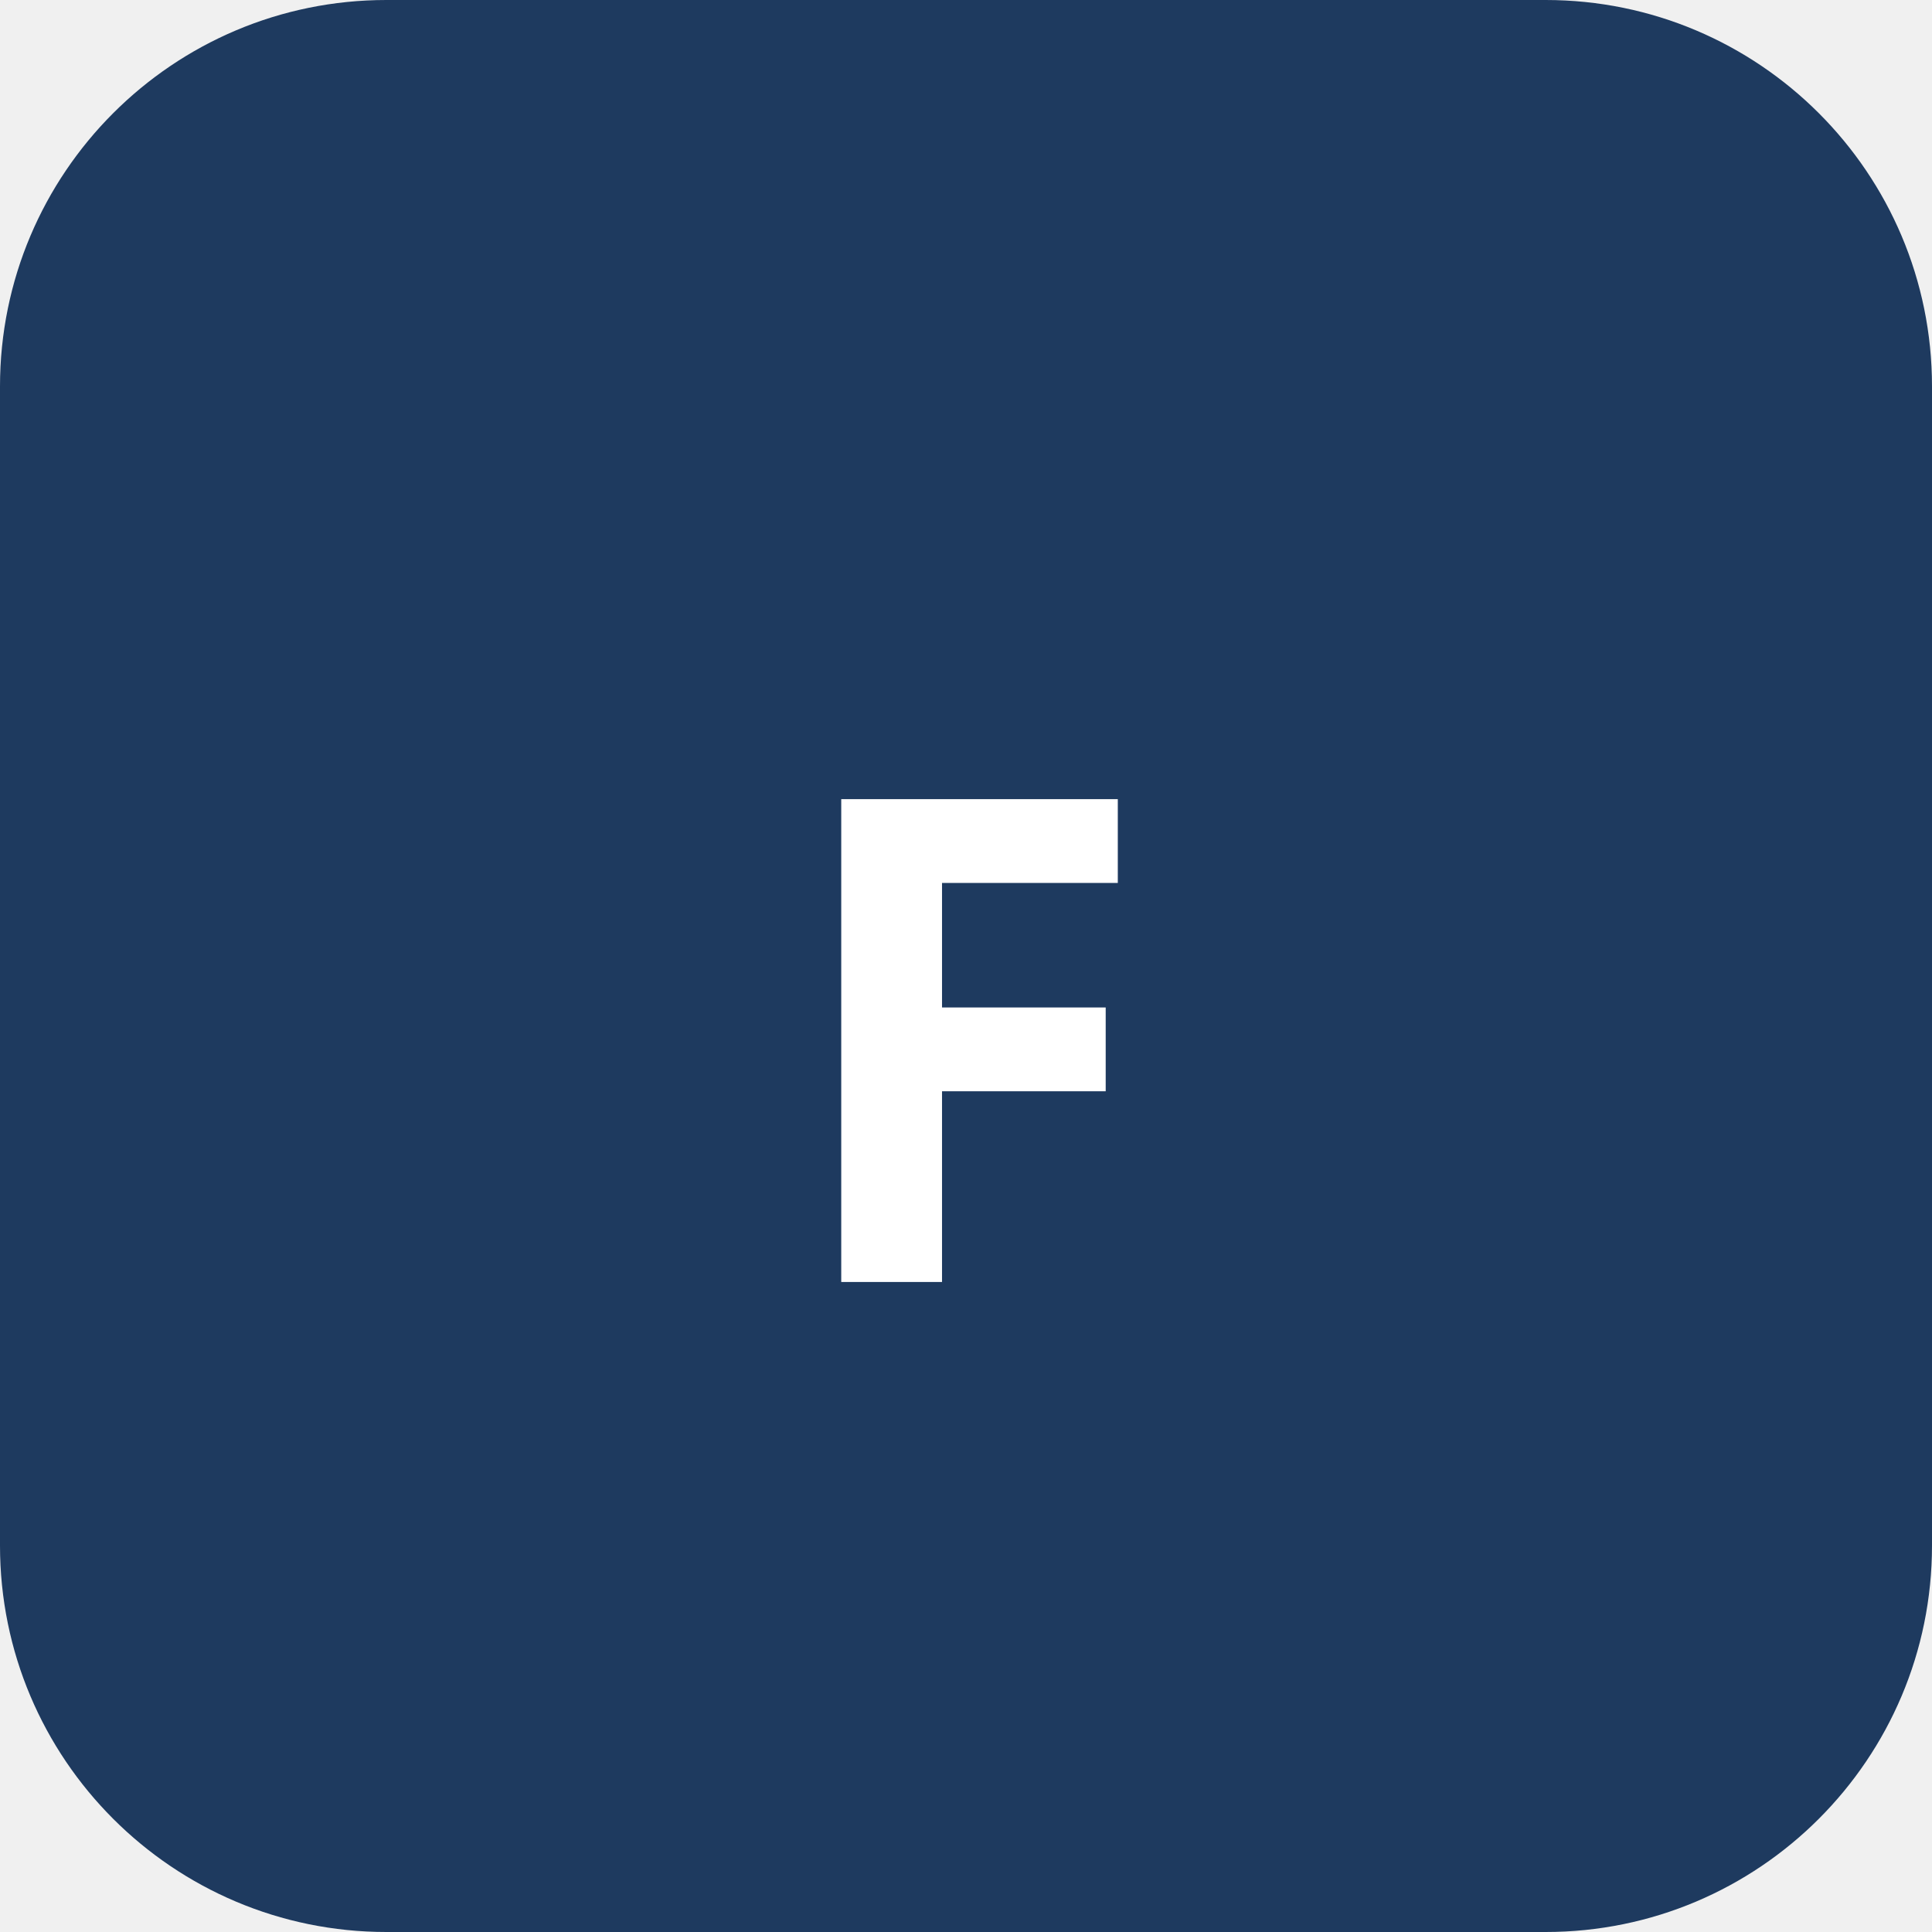
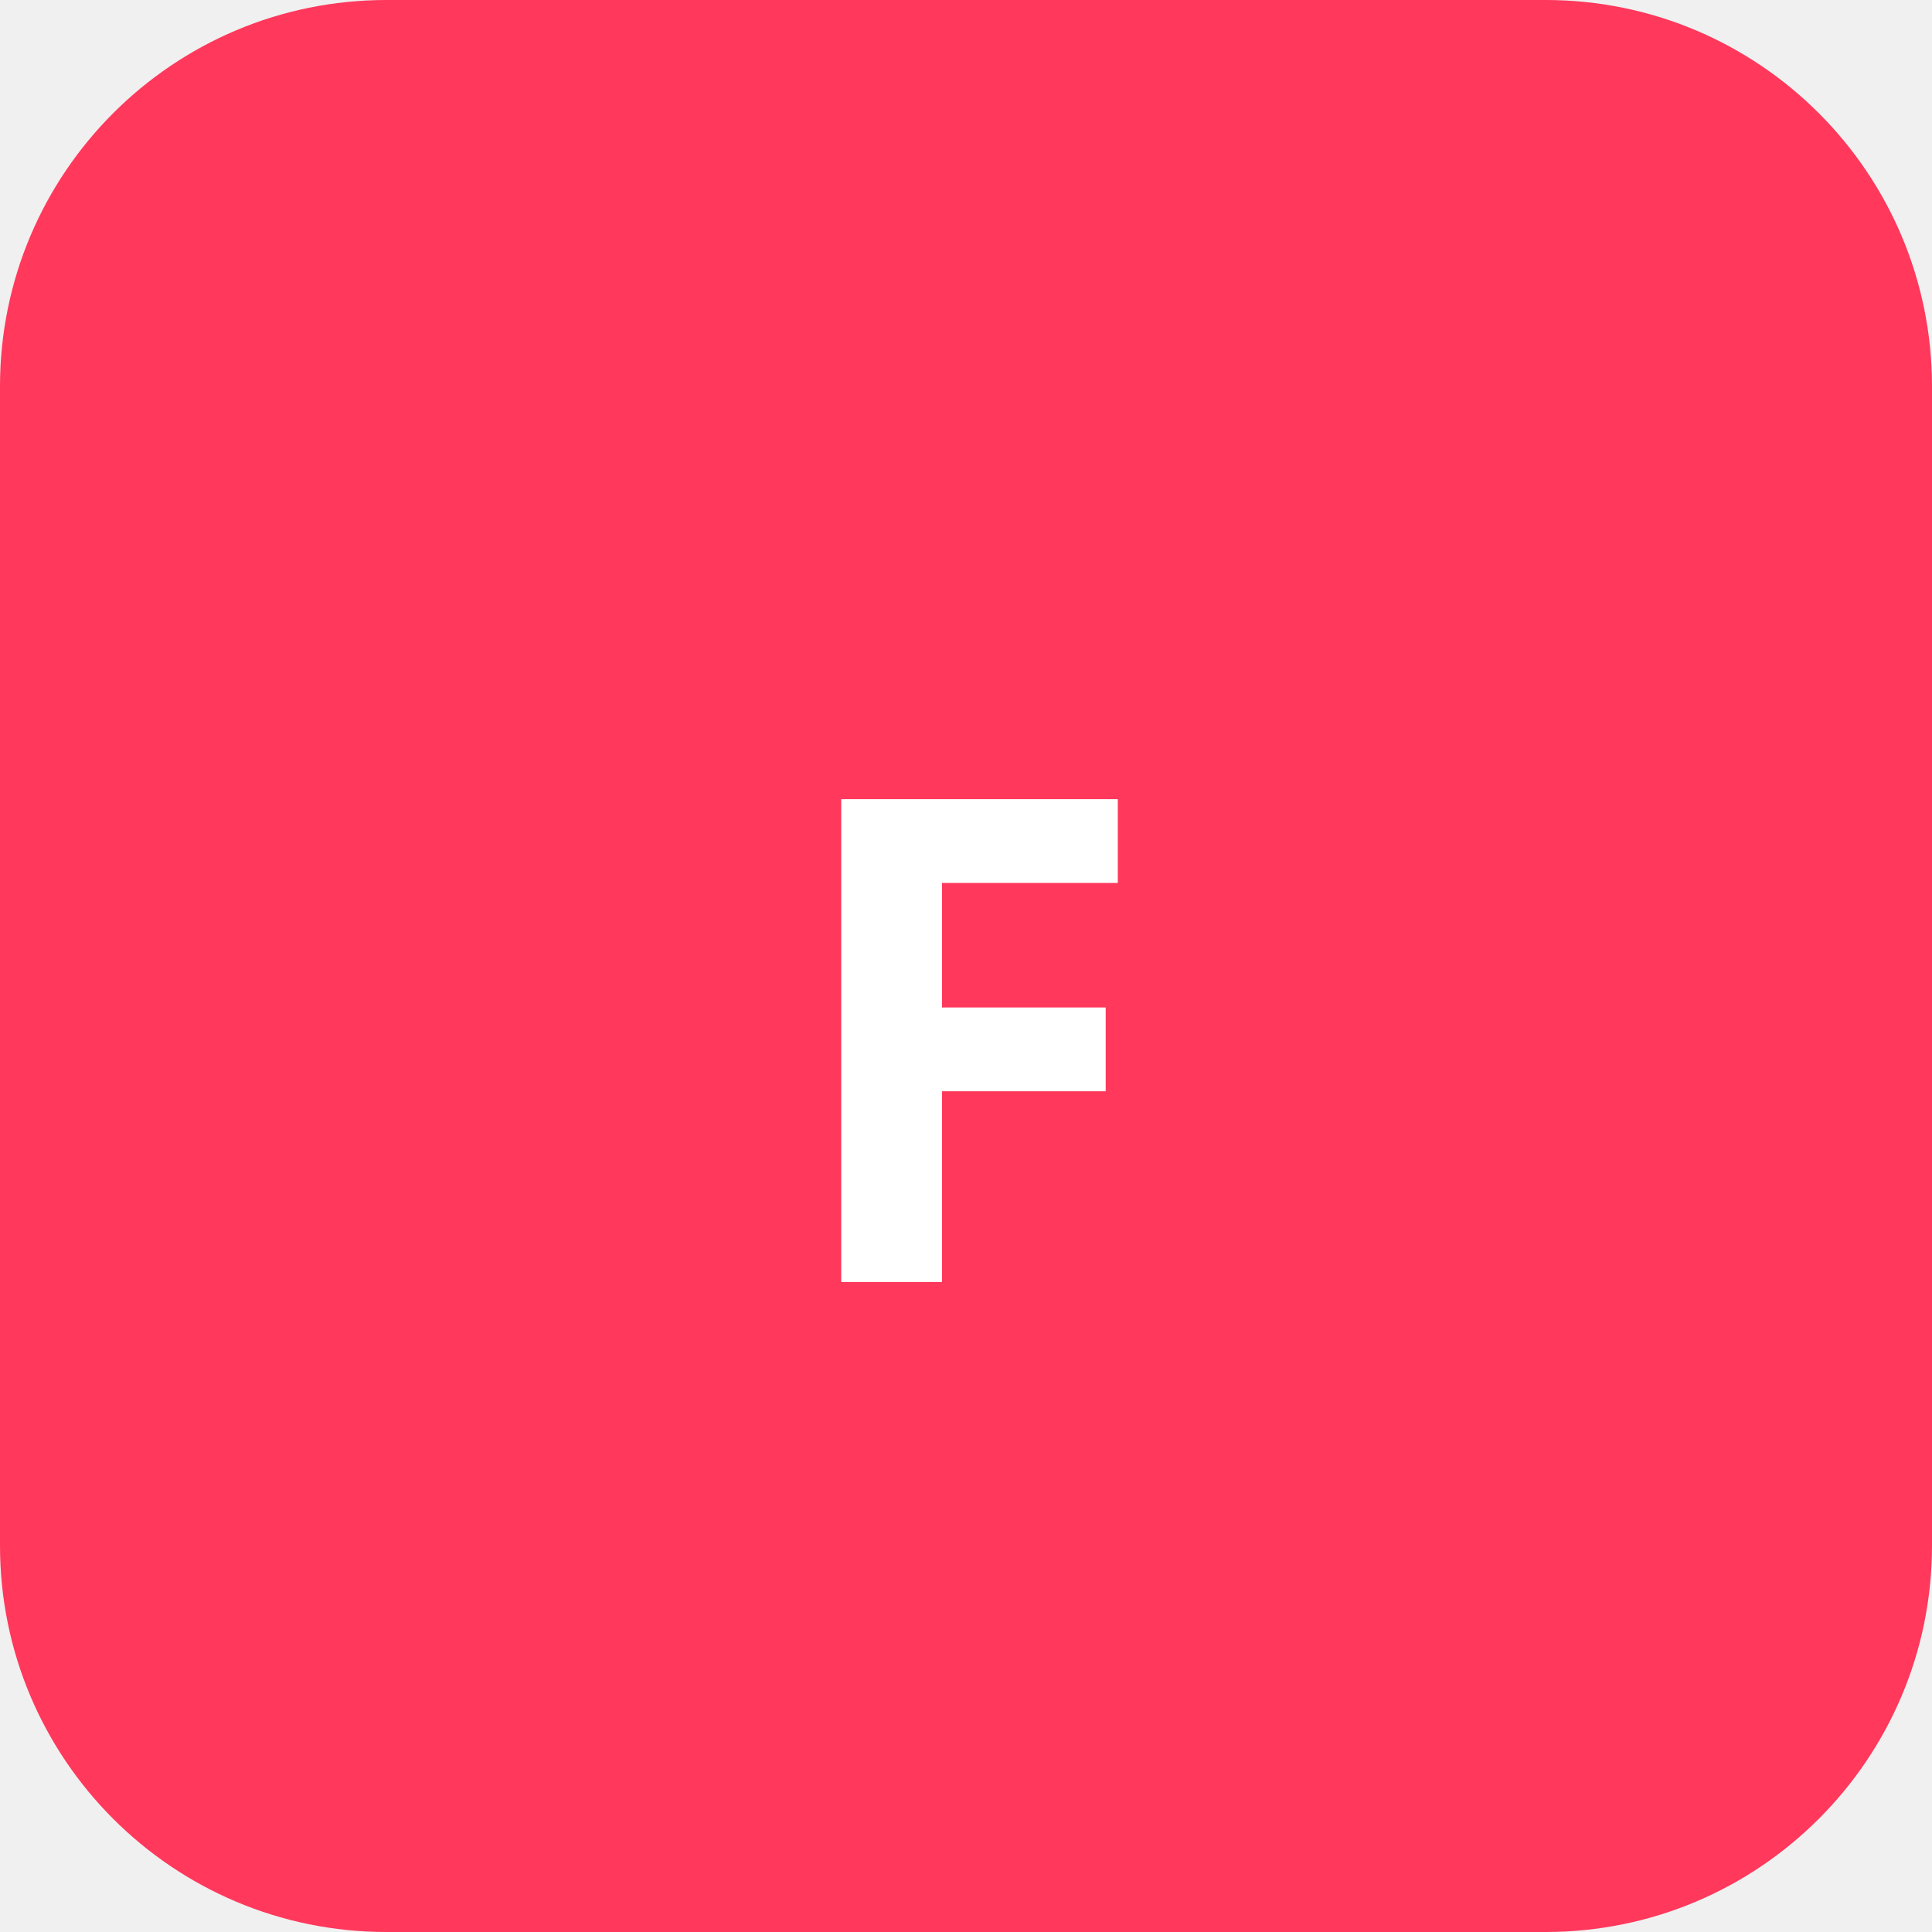
<svg xmlns="http://www.w3.org/2000/svg" width="192" height="192" viewBox="0 0 192 192">
-   <rect width="192" height="192" rx="38.4" fill="#1E3A5F" />
+   <rect width="192" height="192" rx="38.4" fill="#FF385C" />
  <text x="50%" y="54%" text-anchor="middle" dominant-baseline="middle" font-family="system-ui, sans-serif" font-weight="700" font-size="67.2" fill="white">F</text>
</svg>
